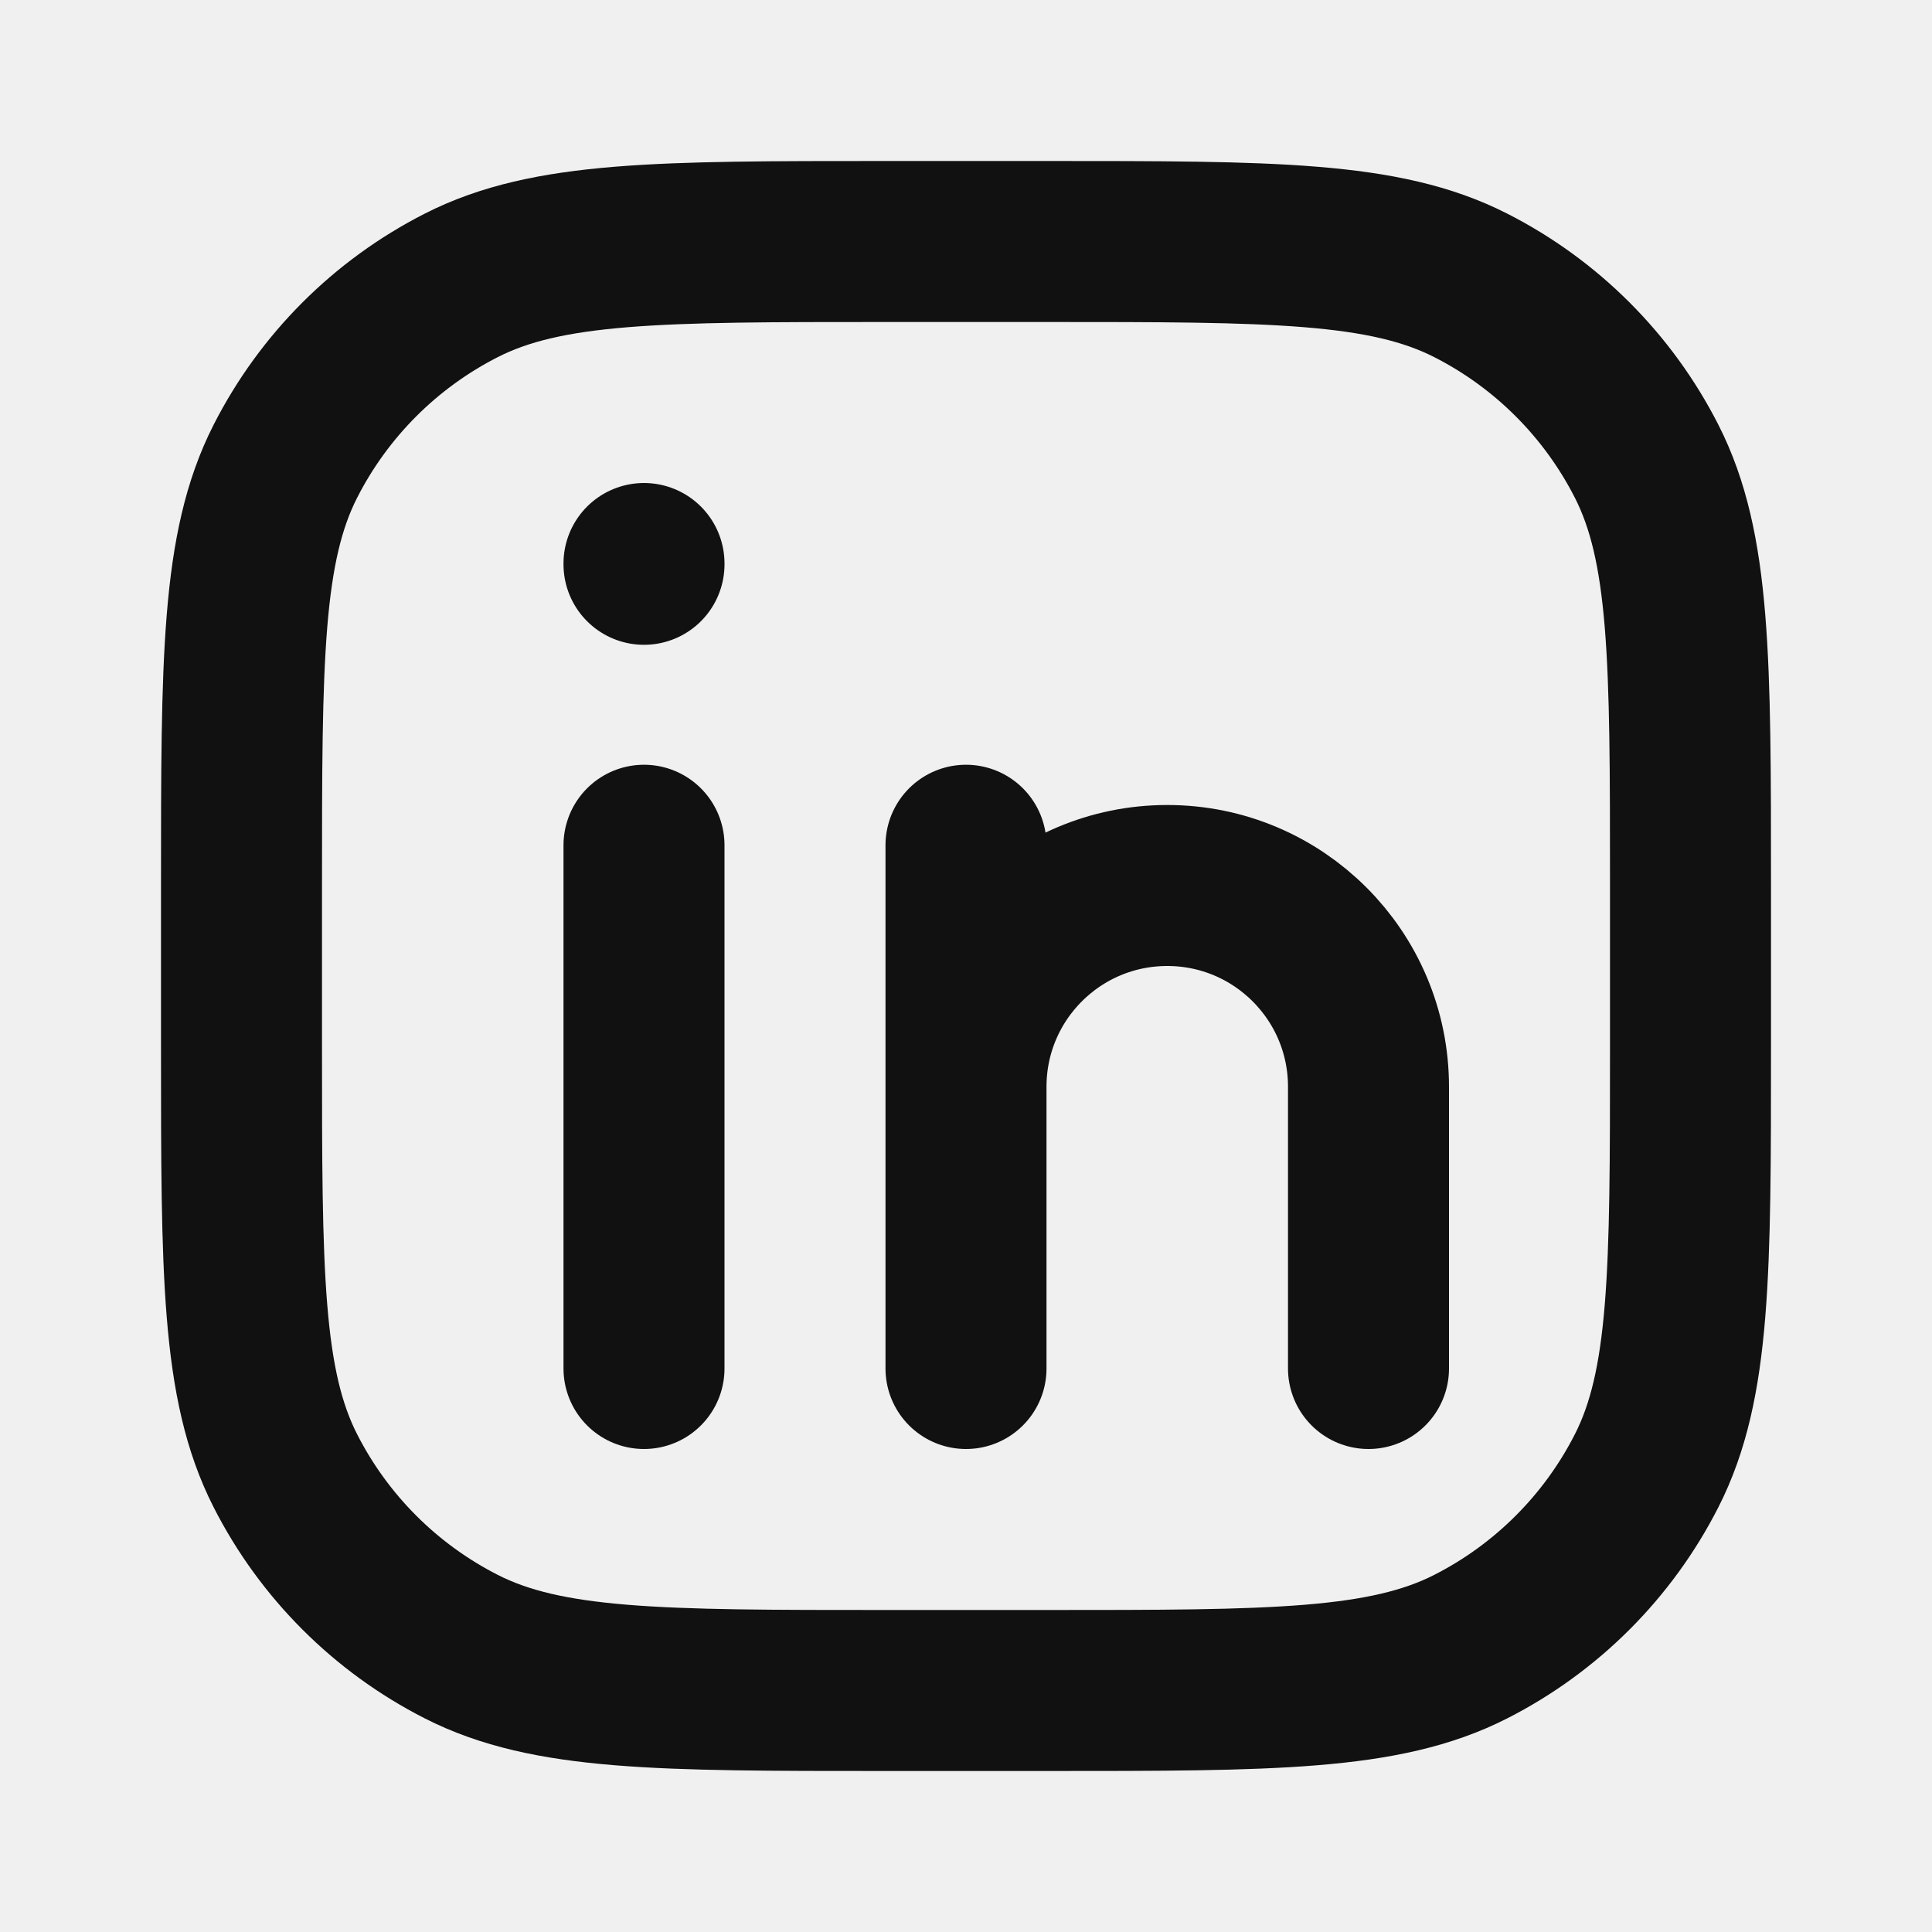
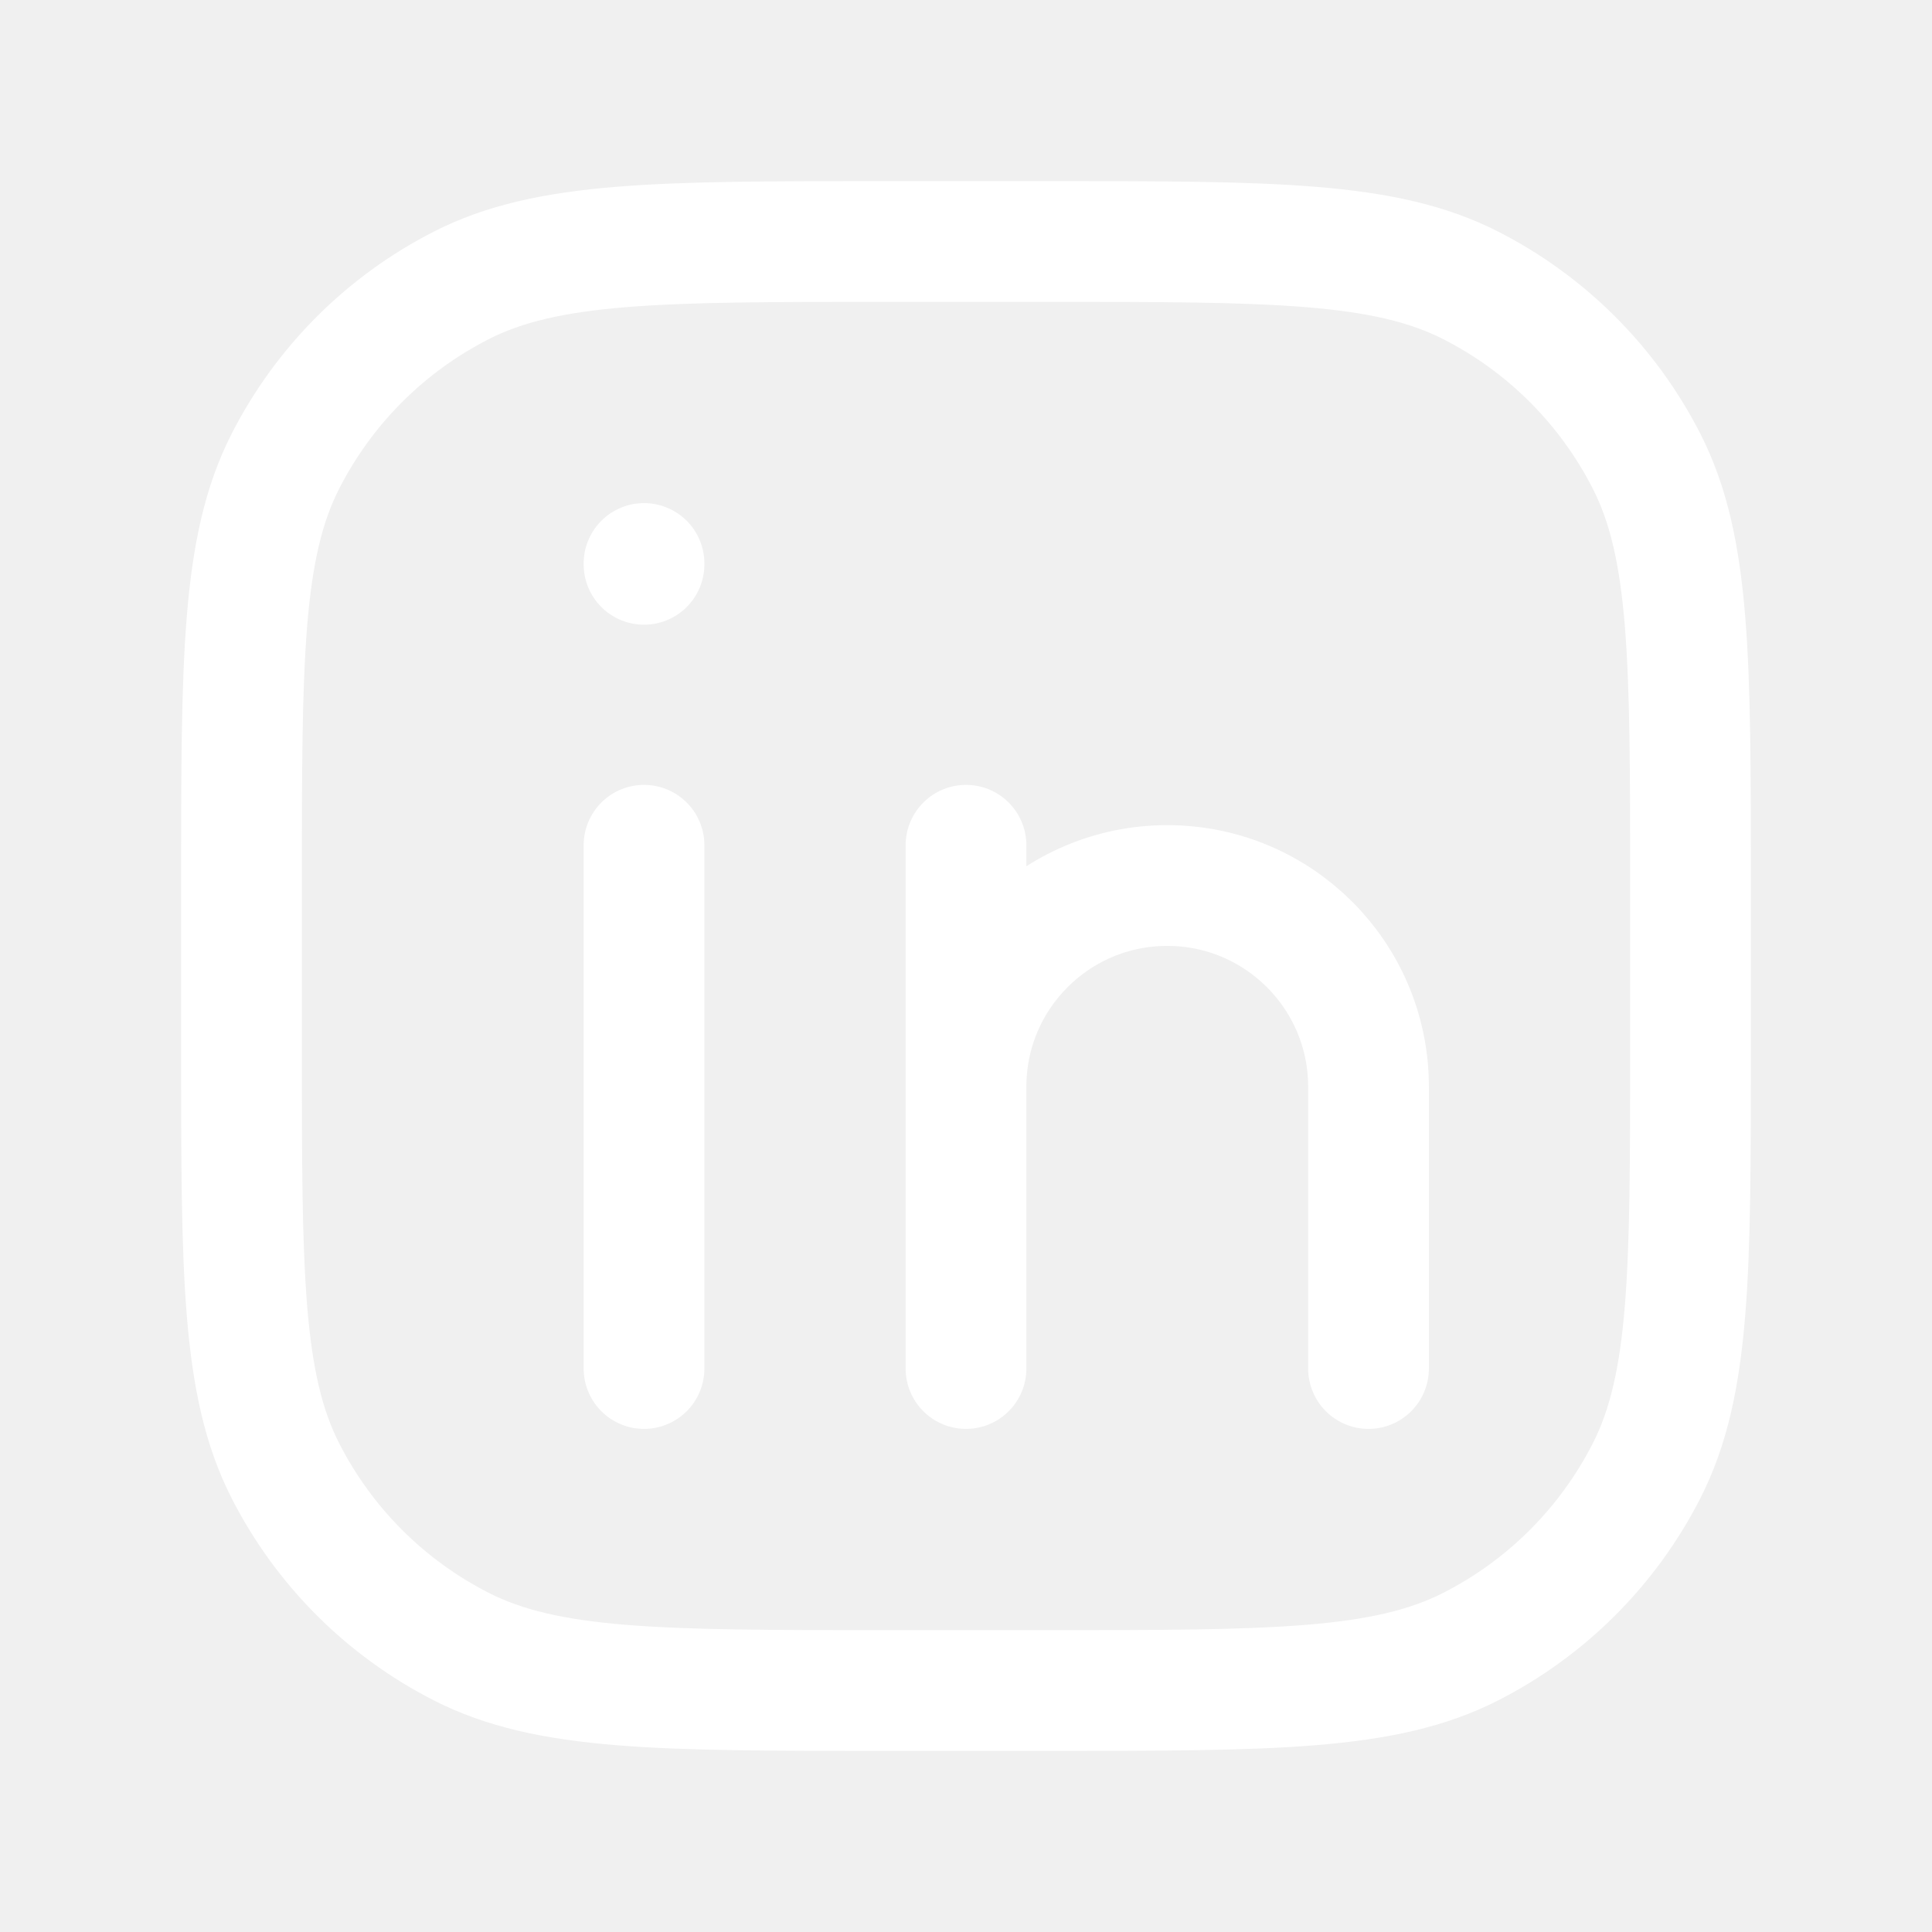
- <svg xmlns="http://www.w3.org/2000/svg" viewBox="0 0 24 24" fill="none">
-   <path d="M17 17V13.5C17 12.119 15.881 11 14.5 11C13.119 11 12 12.119 12 13.5M12 13.5V17M12 13.5V10.5M8 10.5V17M8 7V7.01M11 21H13C15.8 21 17.2 21 18.27 20.455C19.211 19.976 19.976 19.211 20.455 18.27C21 17.2 21 15.8 21 13V11C21 8.2 21 6.8 20.455 5.73C19.976 4.789 19.211 4.024 18.27 3.545C17.2 3 15.8 3 13 3H11C8.2 3 6.8 3 5.73 3.545C4.789 4.024 4.024 4.789 3.545 5.73C3 6.8 3 8.2 3 11V13C3 15.8 3 17.2 3.545 18.27C4.024 19.211 4.789 19.976 5.73 20.455C6.8 21 8.2 21 11 21Z" stroke="#111111" stroke-width="2" stroke-linecap="round" stroke-linejoin="round" />
+ <svg xmlns="http://www.w3.org/2000/svg" width="32" height="32" viewBox="0 0 32 32" fill="none">
+   <path d="M22.667 22.667V18C22.667 16.159 21.174 14.667 19.333 14.667C17.492 14.667 16 16.159 16 18M16 18V22.667M16 18V14M10.667 14V22.667M10.667 9.333V9.347M14.667 28H17.333C21.067 28 22.934 28 24.36 27.273C25.614 26.634 26.634 25.614 27.273 24.36C28 22.934 28 21.067 28 17.333V14.667C28 10.933 28 9.066 27.273 7.64C26.634 6.386 25.614 5.366 24.36 4.727C22.934 4 21.067 4 17.333 4H14.667C10.933 4 9.066 4 7.64 4.727C6.386 5.366 5.366 6.386 4.727 7.64C4 9.066 4 10.933 4 14.667V17.333C4 21.067 4 22.934 4.727 24.36C5.366 25.614 6.386 26.634 7.64 27.273C9.066 28 10.933 28 14.667 28Z" stroke="white" stroke-width="2" stroke-linecap="round" stroke-linejoin="round" />
</svg>
